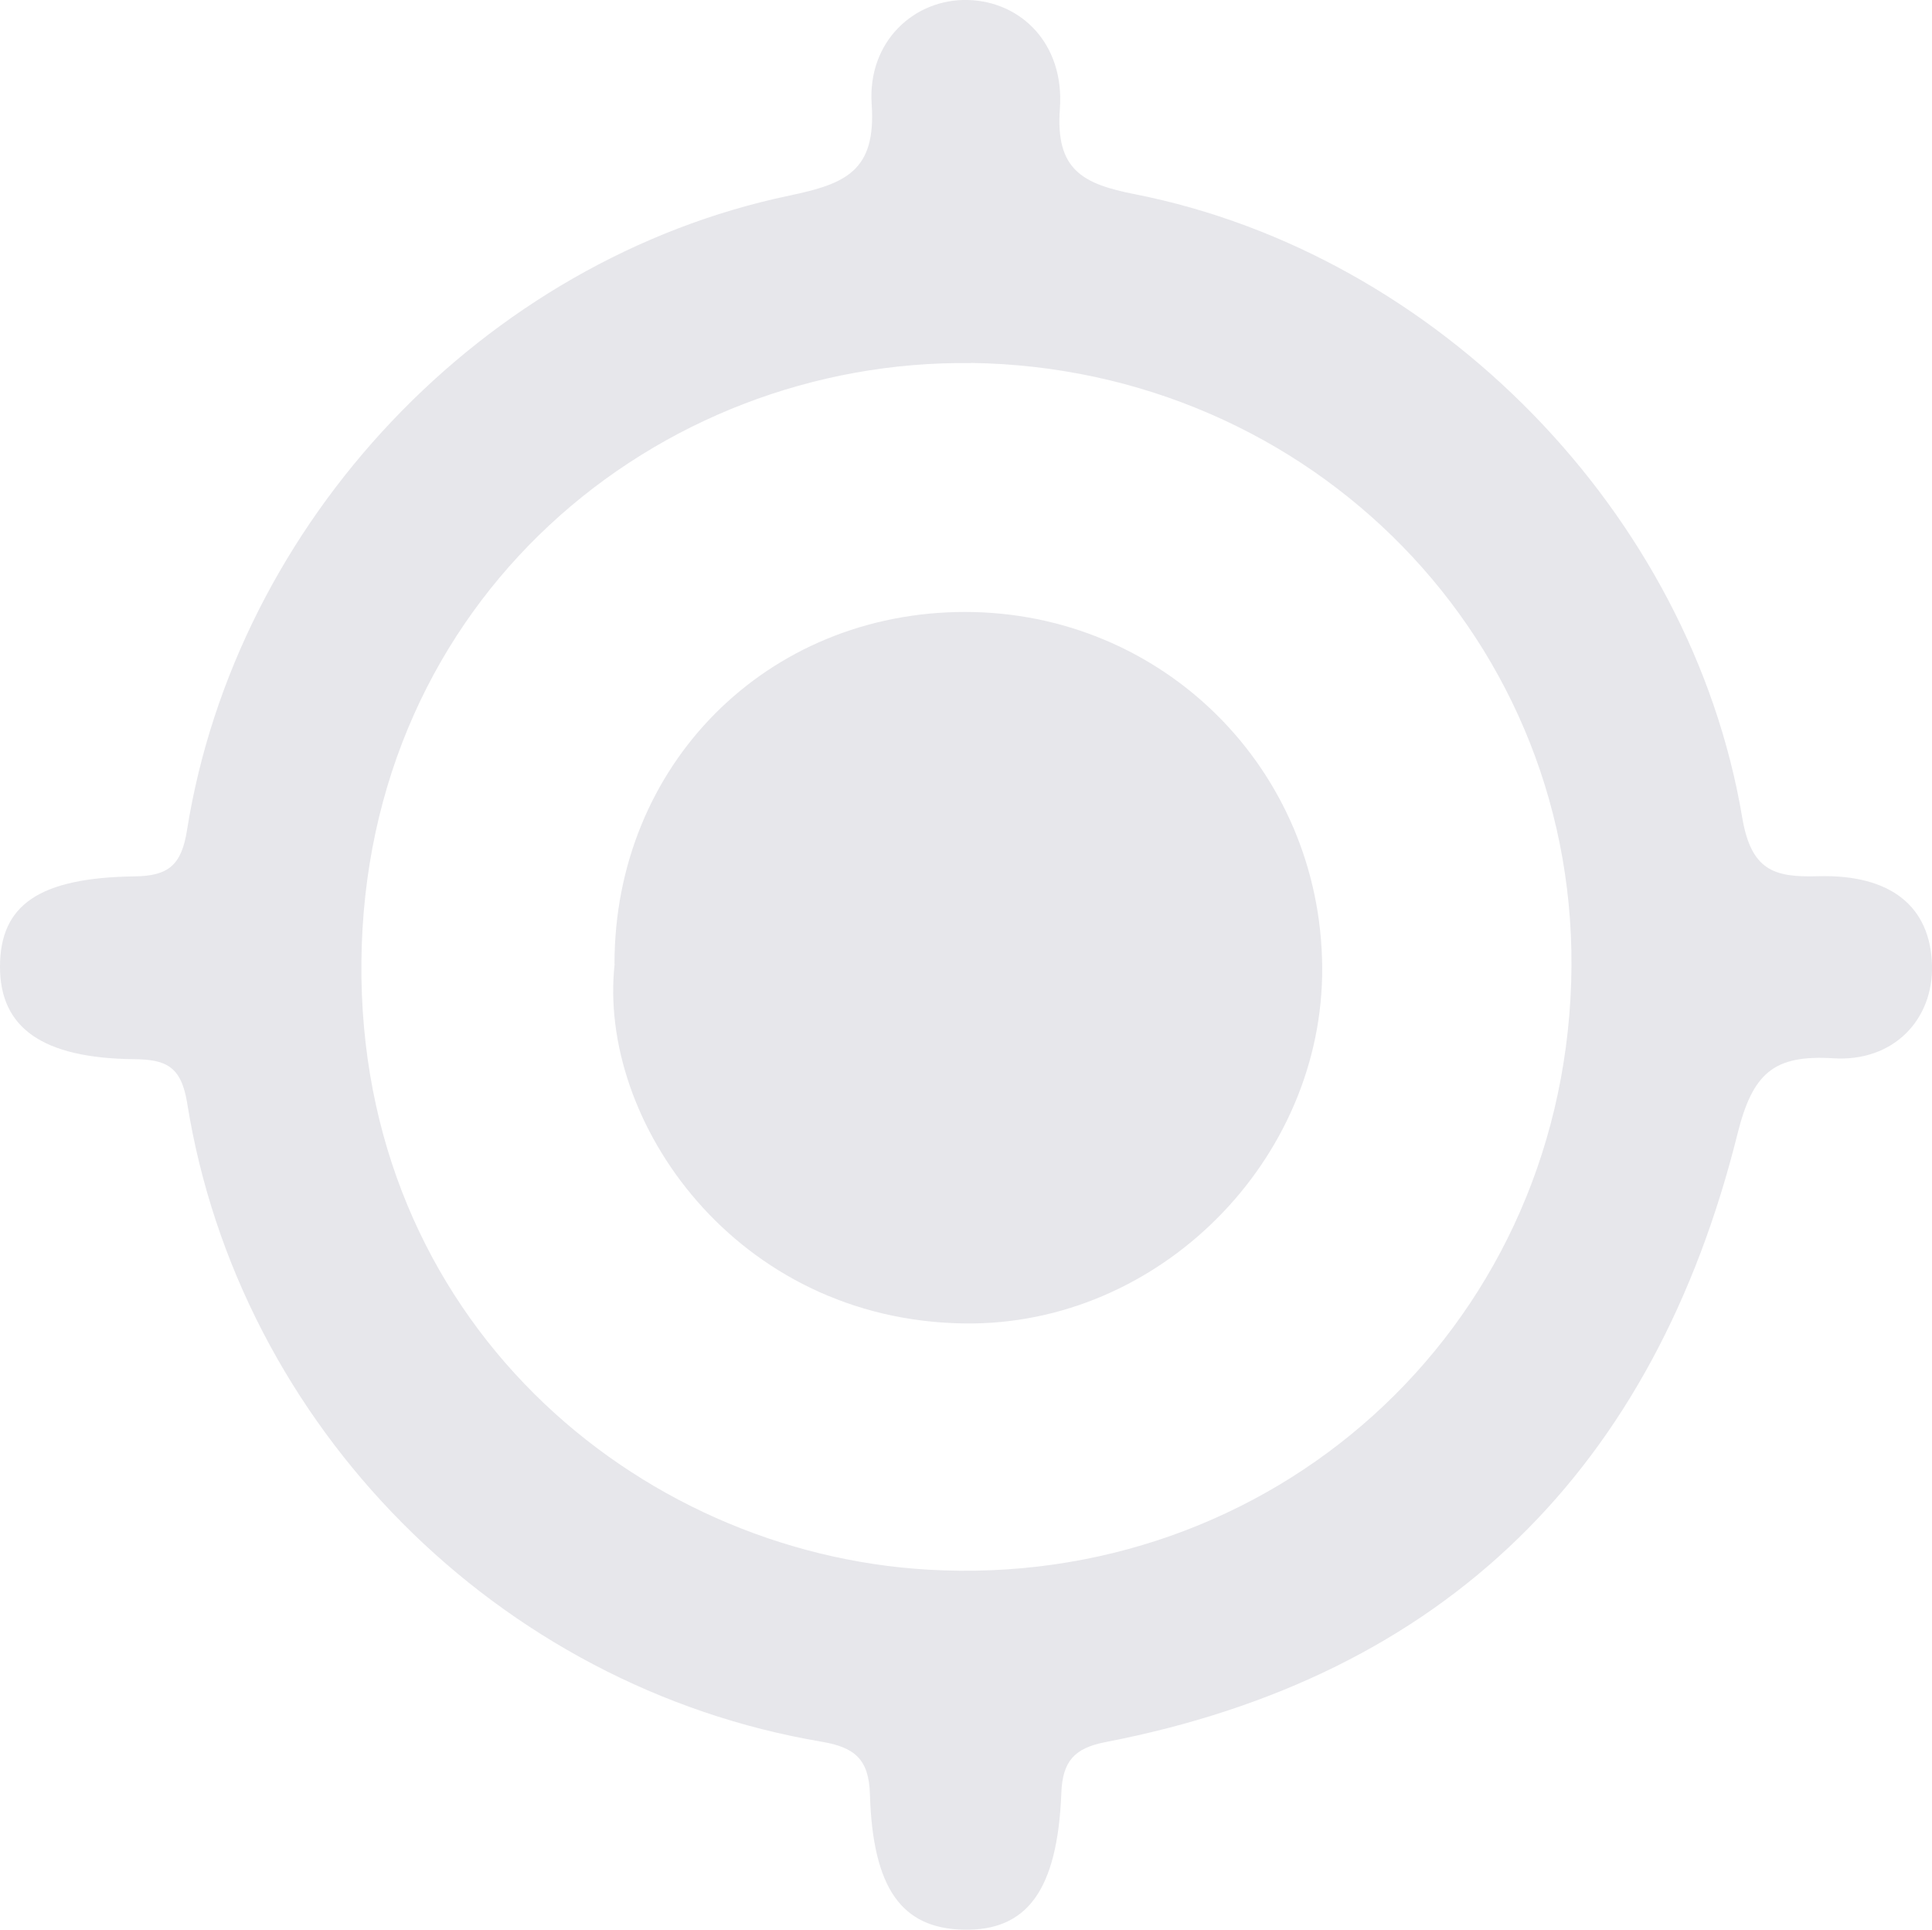
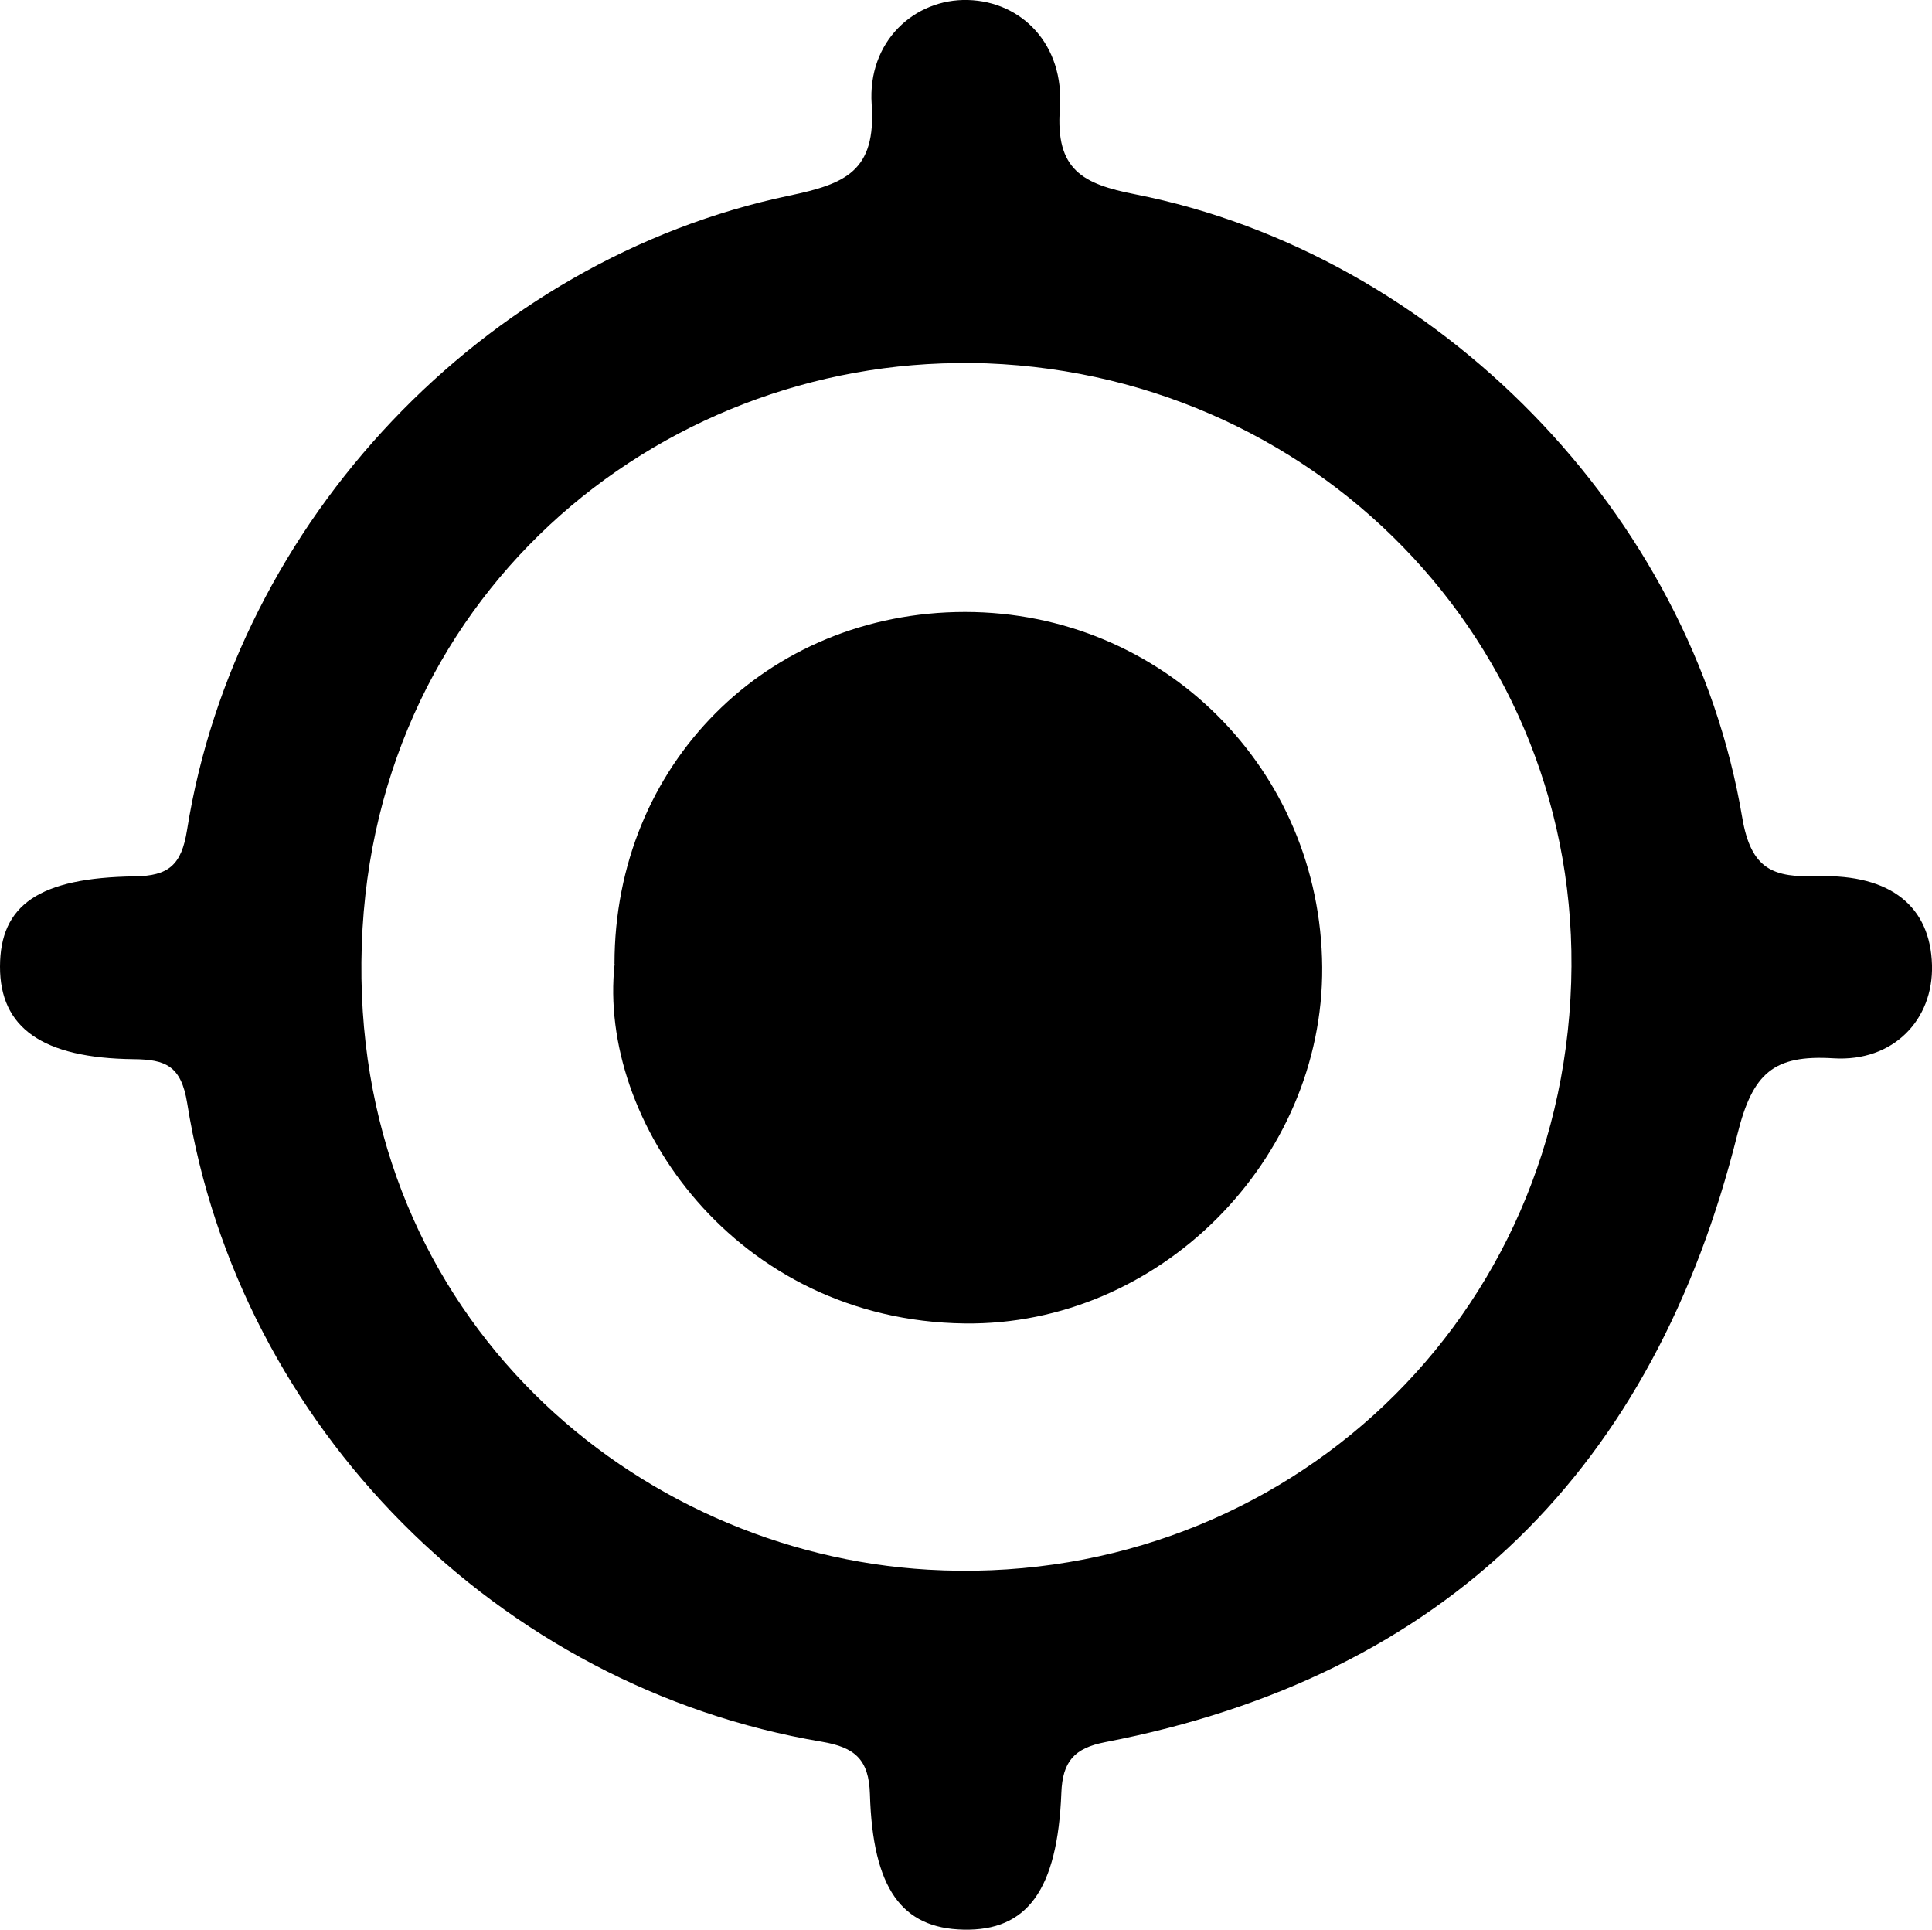
- <svg xmlns="http://www.w3.org/2000/svg" id="Capa_1" data-name="Capa 1" viewBox="0 0 131.61 131.44">
-   <defs>
-     <style>
-       .cls-1 {
-         fill: #E7E7EB;
-       }
-     </style>
-   </defs>
-   <path class="cls-1" d="M131.61,65.74c.1,3.7-2.62,6.6-6.72,6.34-4.07-.25-5.5,1-6.54,5.19-5.66,22.66-19.8,36.9-43.07,41.39-2.1,.41-2.9,1.31-2.98,3.46-.26,6.63-2.34,9.41-6.67,9.31-4.2-.09-6.18-2.8-6.37-9.23-.07-2.37-1.03-3.19-3.28-3.57-22.02-3.71-39.71-21.46-43.23-43.5-.41-2.54-1.47-2.97-3.65-2.99C2.87,72.07-.01,69.99,0,65.83c.01-4.19,2.65-6.05,9.17-6.14,2.32-.03,3.19-.77,3.57-3.15,3.34-21.01,20.2-38.86,41.04-43.22,3.81-.8,5.91-1.66,5.6-6.21C59.08,2.82,62.3-.1,65.94,0c3.66,.1,6.58,3.03,6.26,7.4-.31,4.17,1.55,5.13,5.12,5.83,20.6,4.07,37.87,21.72,41.36,42.44,.61,3.61,2.15,4.1,5.17,4.01,4.99-.14,7.65,2.09,7.76,6.05ZM66.15,24.73c-21.4-.27-41.31,16.07-41.53,40.79-.22,24.32,18.66,40.23,38.6,41.39,23.28,1.36,43.05-16.1,43.81-40,.74-23.18-17.68-41.87-40.88-42.19Z" />
-   <path class="cls-1" d="M41.86,65.65c0-13.56,10.37-23.96,23.87-23.97,13.47,0,24.24,10.7,24.34,24.19,.09,13.15-11.11,24.44-24.36,24.27-15.6-.2-25.02-13.81-23.84-24.49Z" />
+ <svg xmlns="http://www.w3.org/2000/svg" viewBox="0 0 131.61 131.44">
+   <path fill="currentColor" d="M131.61,65.74c.1,3.7-2.62,6.6-6.72,6.34-4.07-.25-5.5,1-6.54,5.19-5.66,22.66-19.8,36.9-43.07,41.39-2.1,.41-2.9,1.31-2.98,3.46-.26,6.63-2.34,9.41-6.67,9.31-4.2-.09-6.18-2.8-6.37-9.23-.07-2.37-1.03-3.19-3.28-3.57-22.02-3.71-39.71-21.46-43.23-43.5-.41-2.54-1.47-2.97-3.65-2.99C2.87,72.07-.01,69.99,0,65.83c.01-4.19,2.65-6.05,9.17-6.14,2.32-.03,3.19-.77,3.57-3.15,3.34-21.01,20.2-38.86,41.04-43.22,3.81-.8,5.91-1.66,5.6-6.21C59.08,2.82,62.3-.1,65.94,0c3.66,.1,6.58,3.03,6.26,7.4-.31,4.17,1.55,5.13,5.12,5.83,20.6,4.07,37.87,21.72,41.36,42.44,.61,3.61,2.15,4.1,5.17,4.01,4.99-.14,7.65,2.09,7.76,6.05ZM66.15,24.73c-21.4-.27-41.31,16.07-41.53,40.79-.22,24.32,18.66,40.23,38.6,41.39,23.28,1.36,43.05-16.1,43.81-40,.74-23.18-17.68-41.87-40.88-42.19Z" />
+   <path fill="currentColor" d="M41.86,65.65c0-13.56,10.37-23.96,23.87-23.97,13.47,0,24.24,10.7,24.34,24.19,.09,13.15-11.11,24.44-24.36,24.27-15.6-.2-25.02-13.81-23.84-24.49Z" />
</svg>
